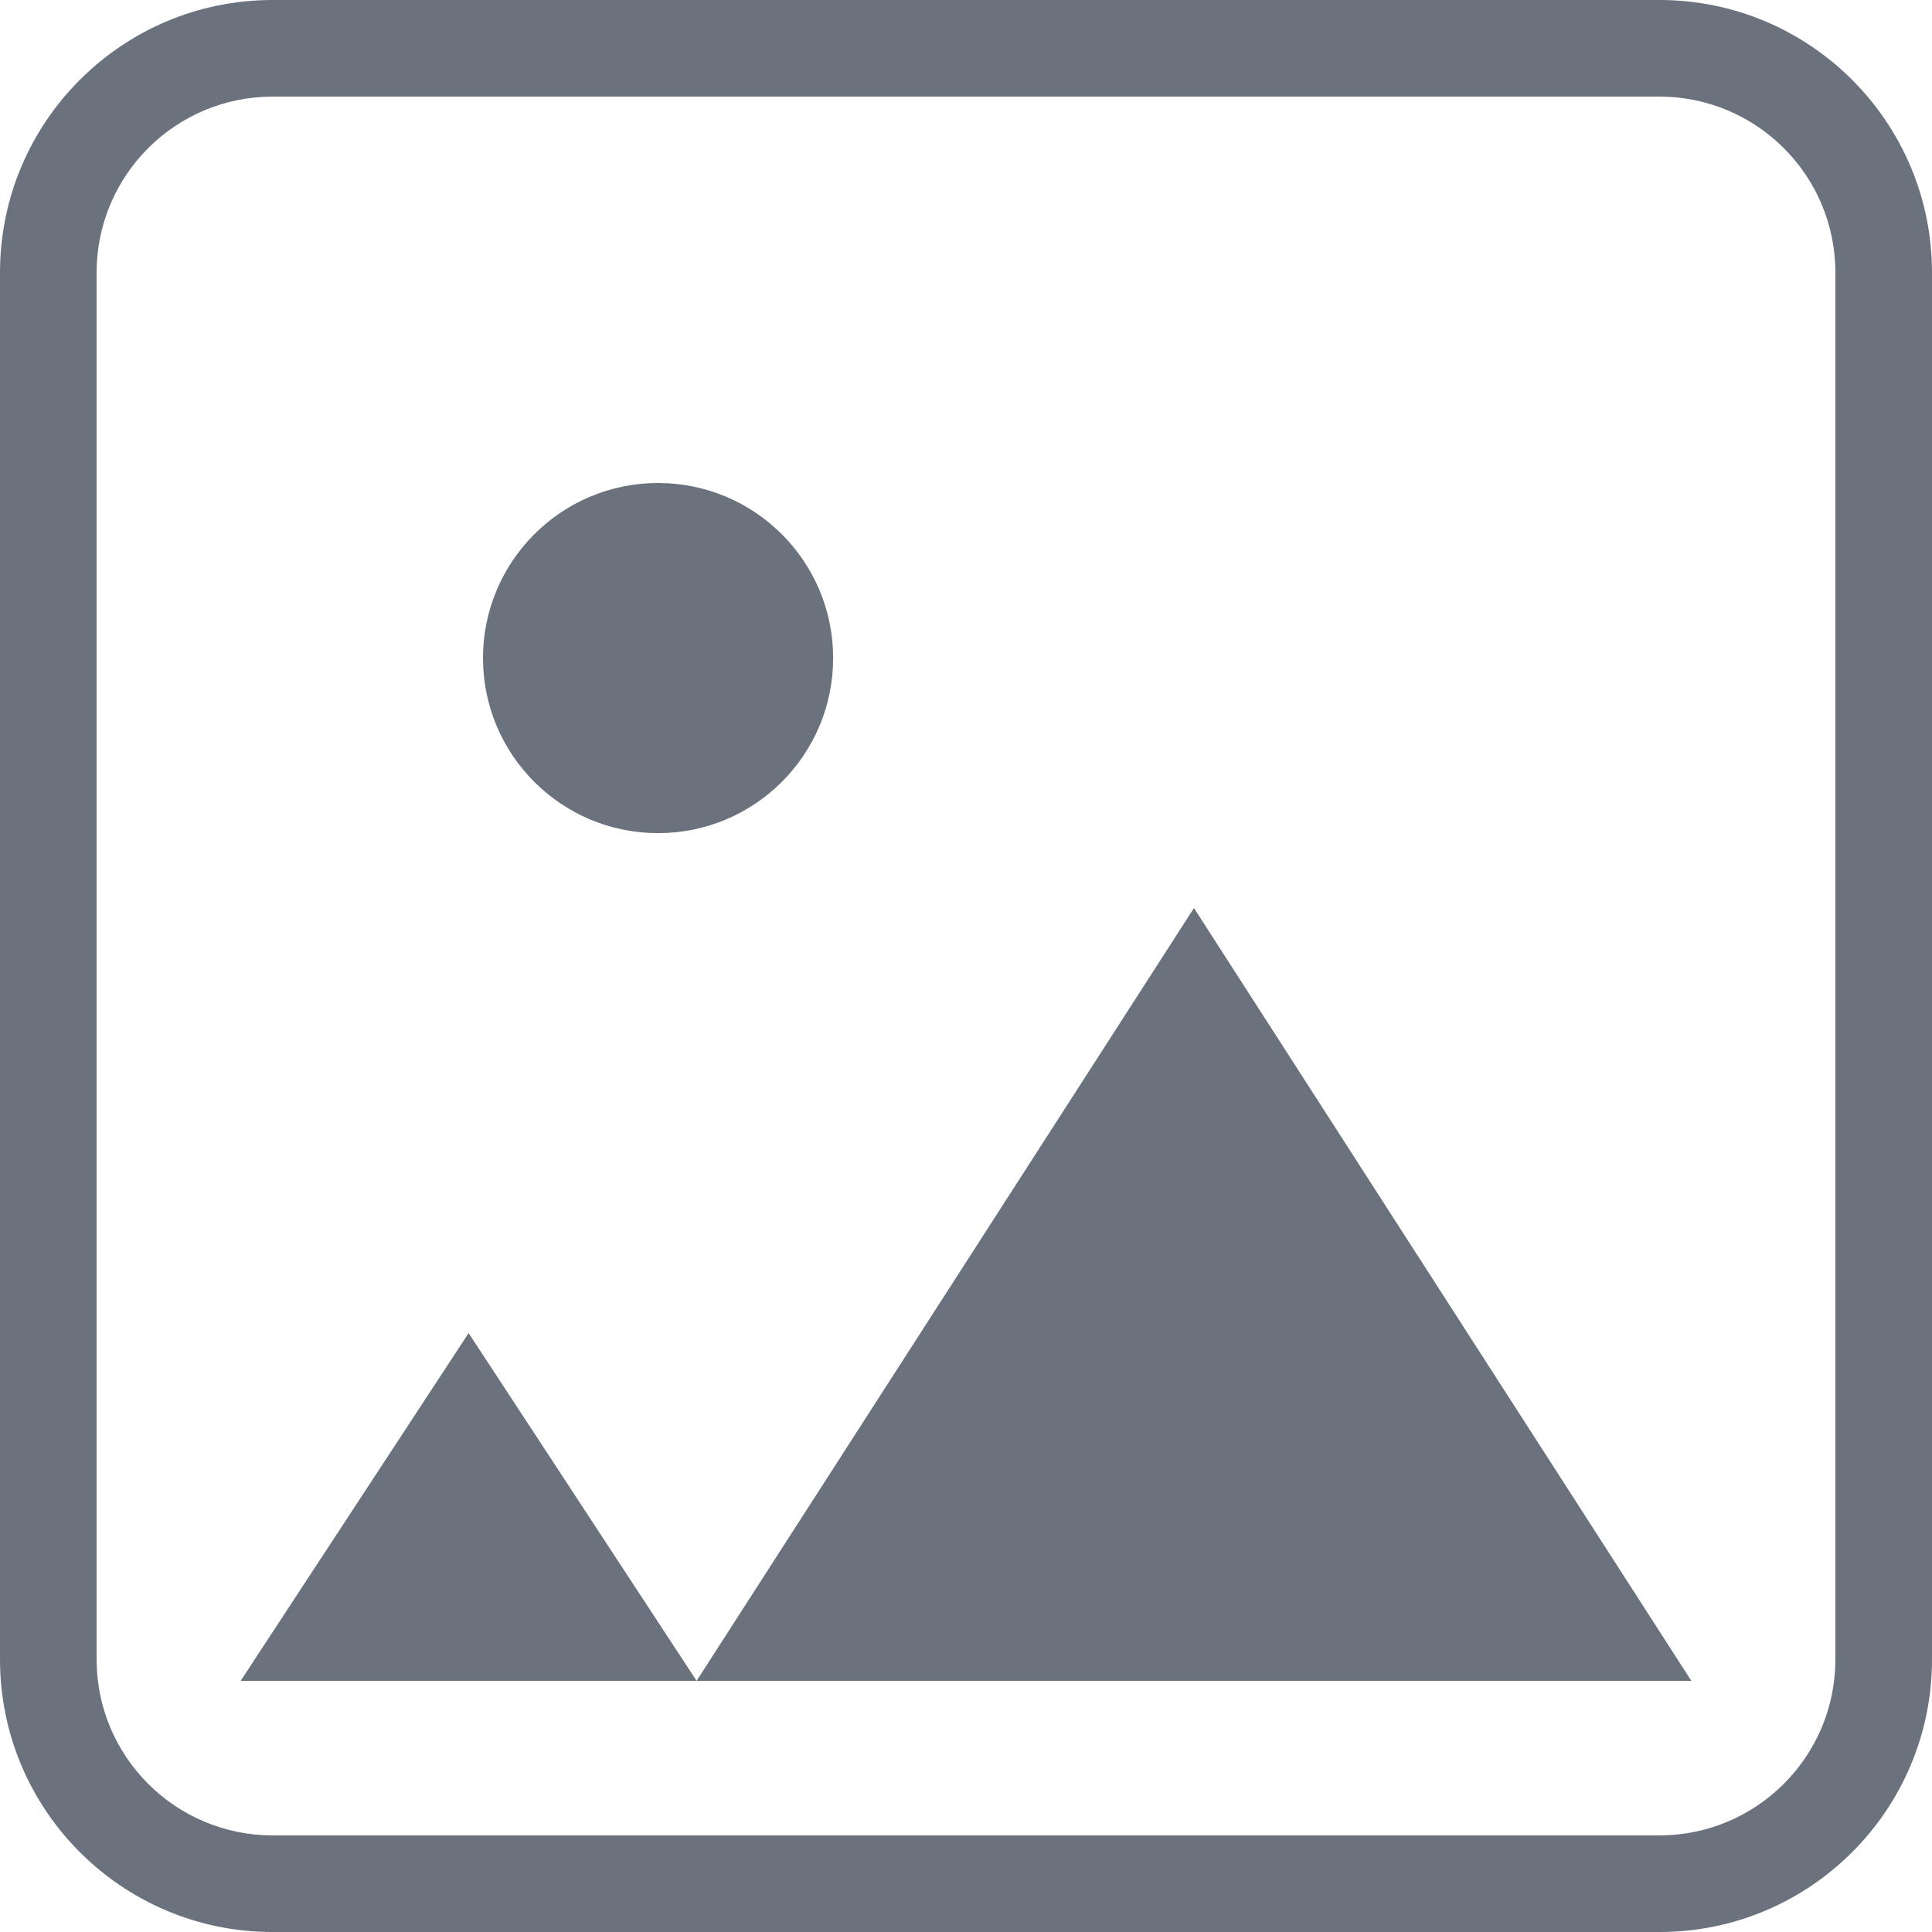
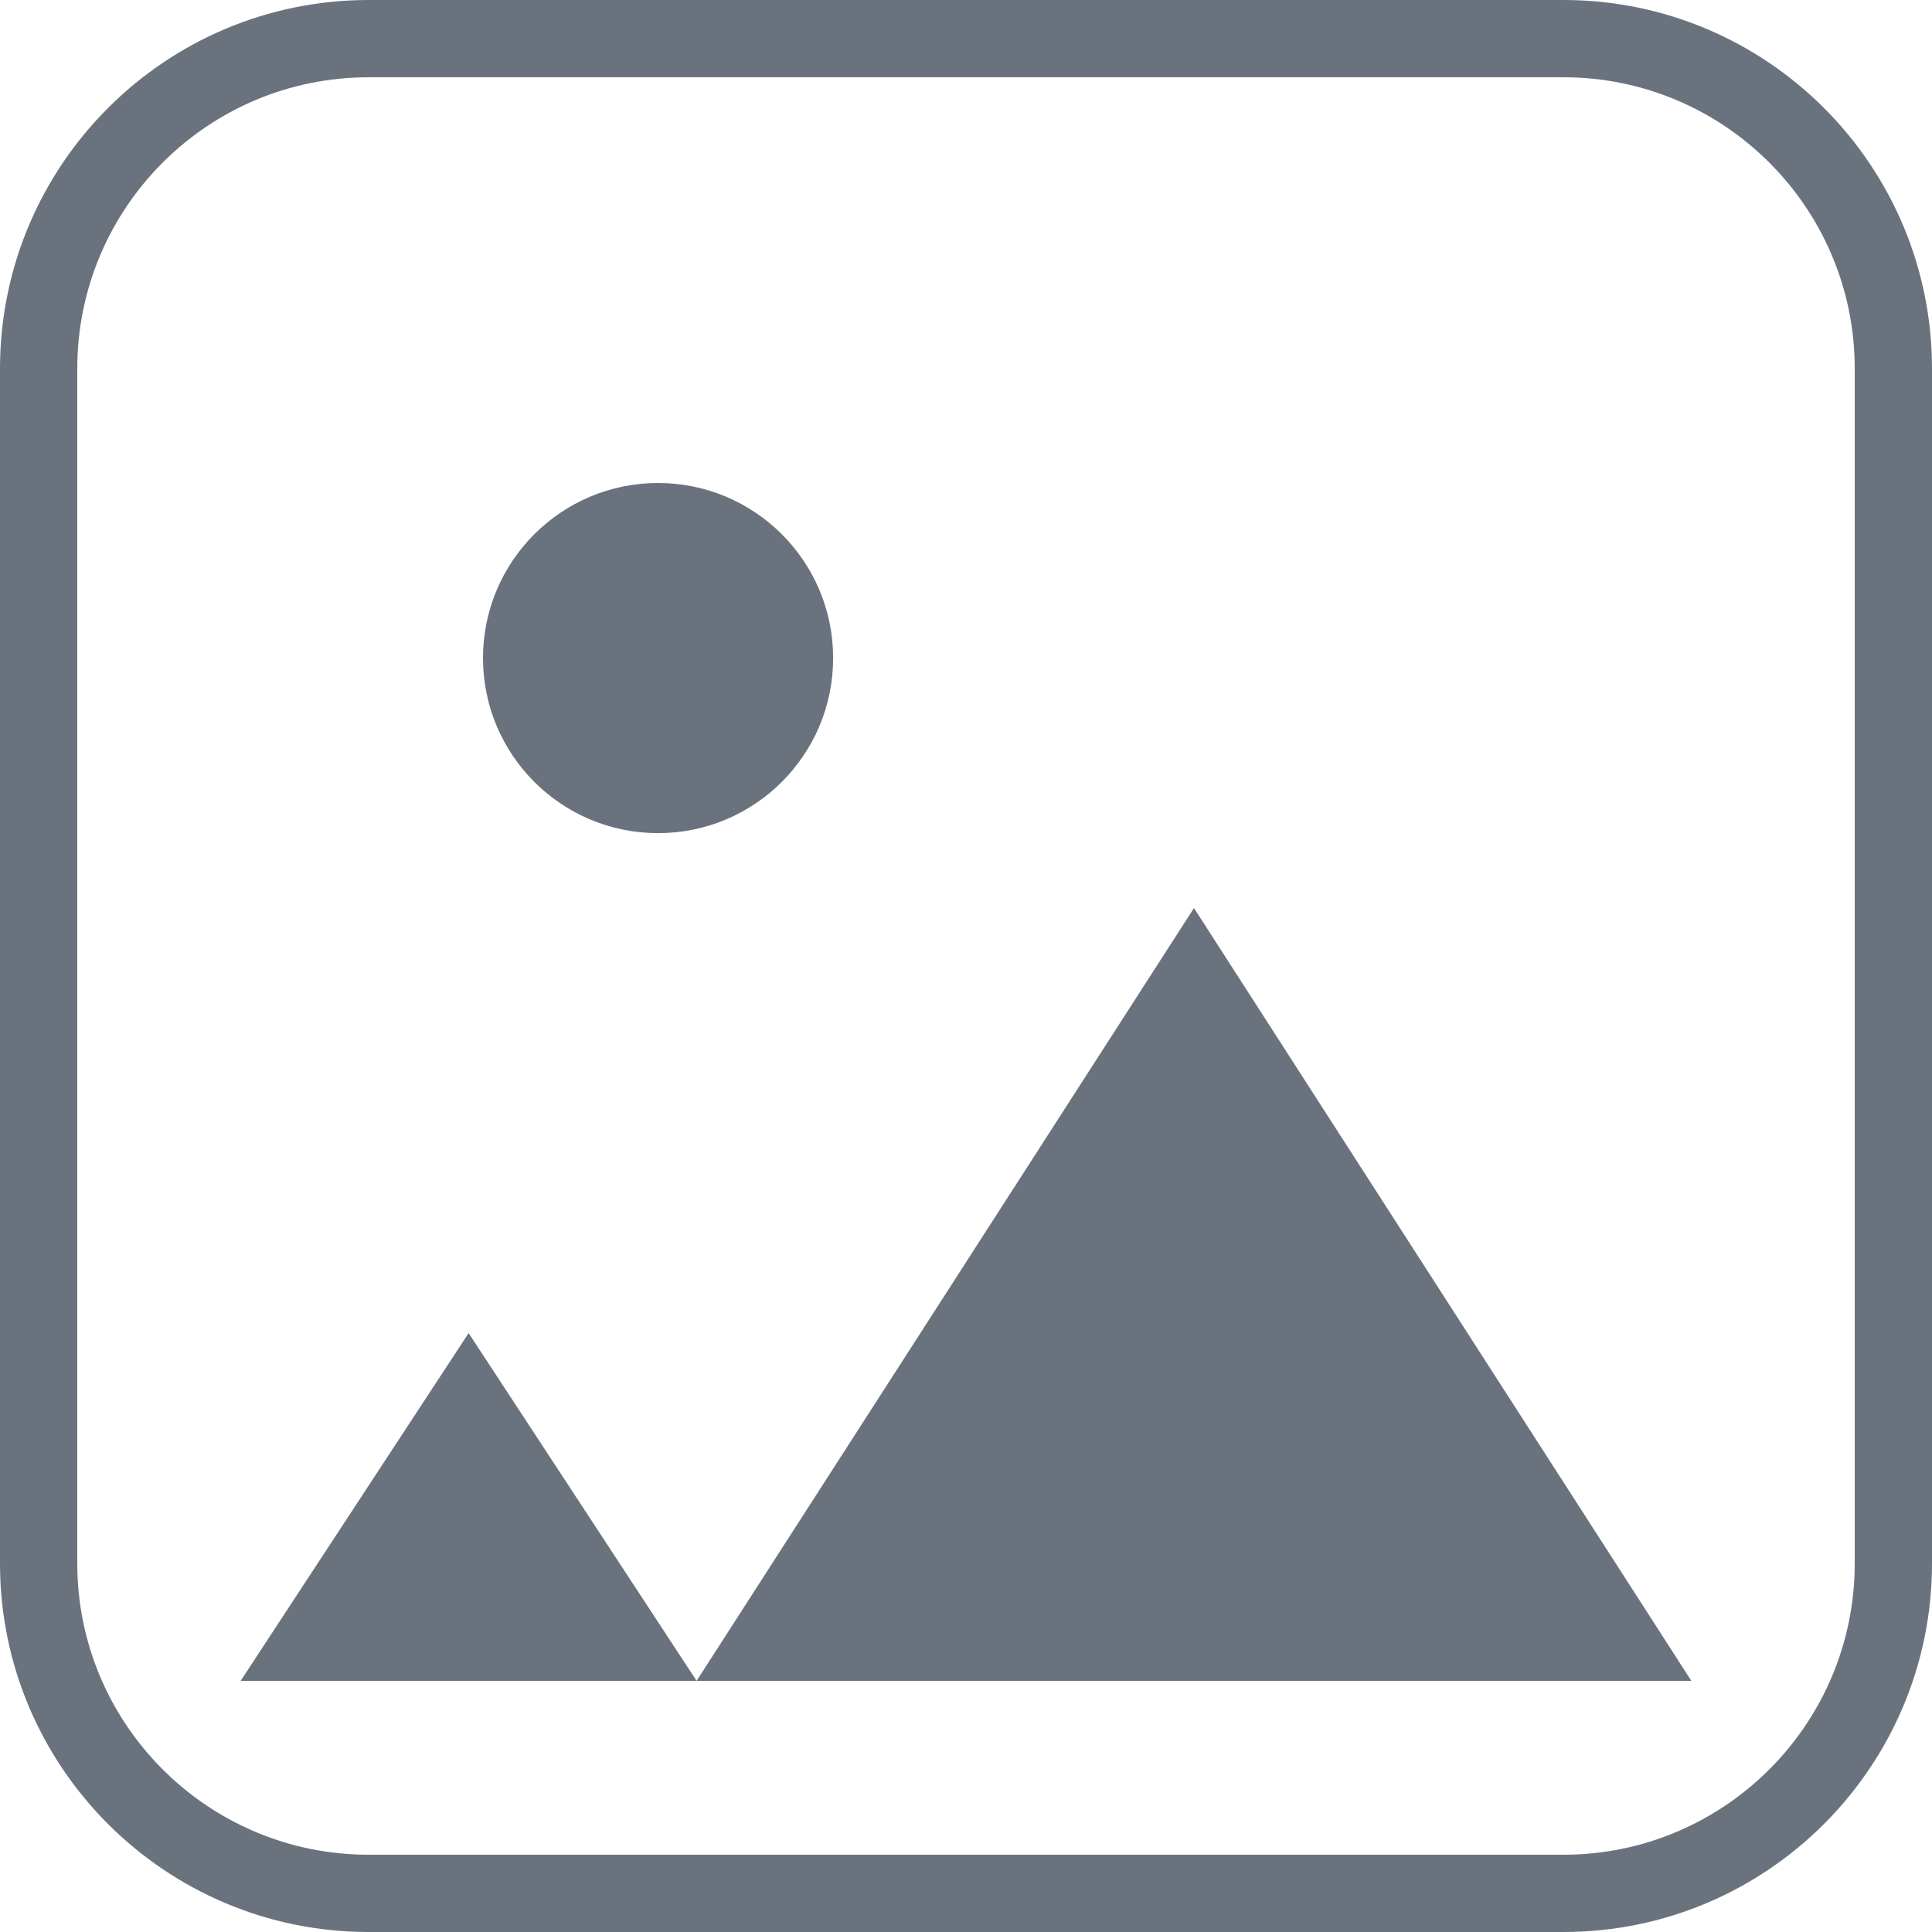
<svg viewBox="0 0 100 100" fill-rule="evenodd" clip-rule="evenodd" stroke-linejoin="round" stroke-miterlimit="2" class="icon">
-   <path d="M14.112 0A14.11 14.11 0 000 14.112v71.777a14.11 14.11 0 0014.112 14.112h71.776A14.11 14.11 0 00100 85.889V14.112A14.11 14.11 0 0085.888 0H14.112zm0 5h71.776A9.113 9.113 0 0195 14.111V85.89A9.113 9.113 0 0185.888 95H14.112A9.113 9.113 0 015 85.89V14.112A9.113 9.113 0 0114.112 5z" fill="#6a737d" />
  <path d="M61.8 47l25.743 40H36.055L61.8 47z" fill="#6a737d" />
  <path d="M24.256 69l11.8 18h-23.6l11.8-18z" fill="#6a737d" />
  <ellipse cx="110" cy="107" rx="10" ry="7" fill="#6a737d" transform="matrix(.90616 0 0 1.29452 -65.616 -104.452)" />
+   <path d="M100 19.078C100 8.548 91.452 0 80.922 0H19.078C8.548 0 0 8.548 0 19.078v61.844C0 91.452 8.548 100 19.078 100h61.844C91.452 100 100 91.452 100 80.922V19.078zm-4 0v61.844C96 89.244 89.244 96 80.922 96H19.078C10.756 96 4 89.244 4 80.922V19.078C4 10.756 10.756 4 19.078 4h61.844C89.244 4 96 10.756 96 19.078z" fill="#6a737d" />
</svg>
